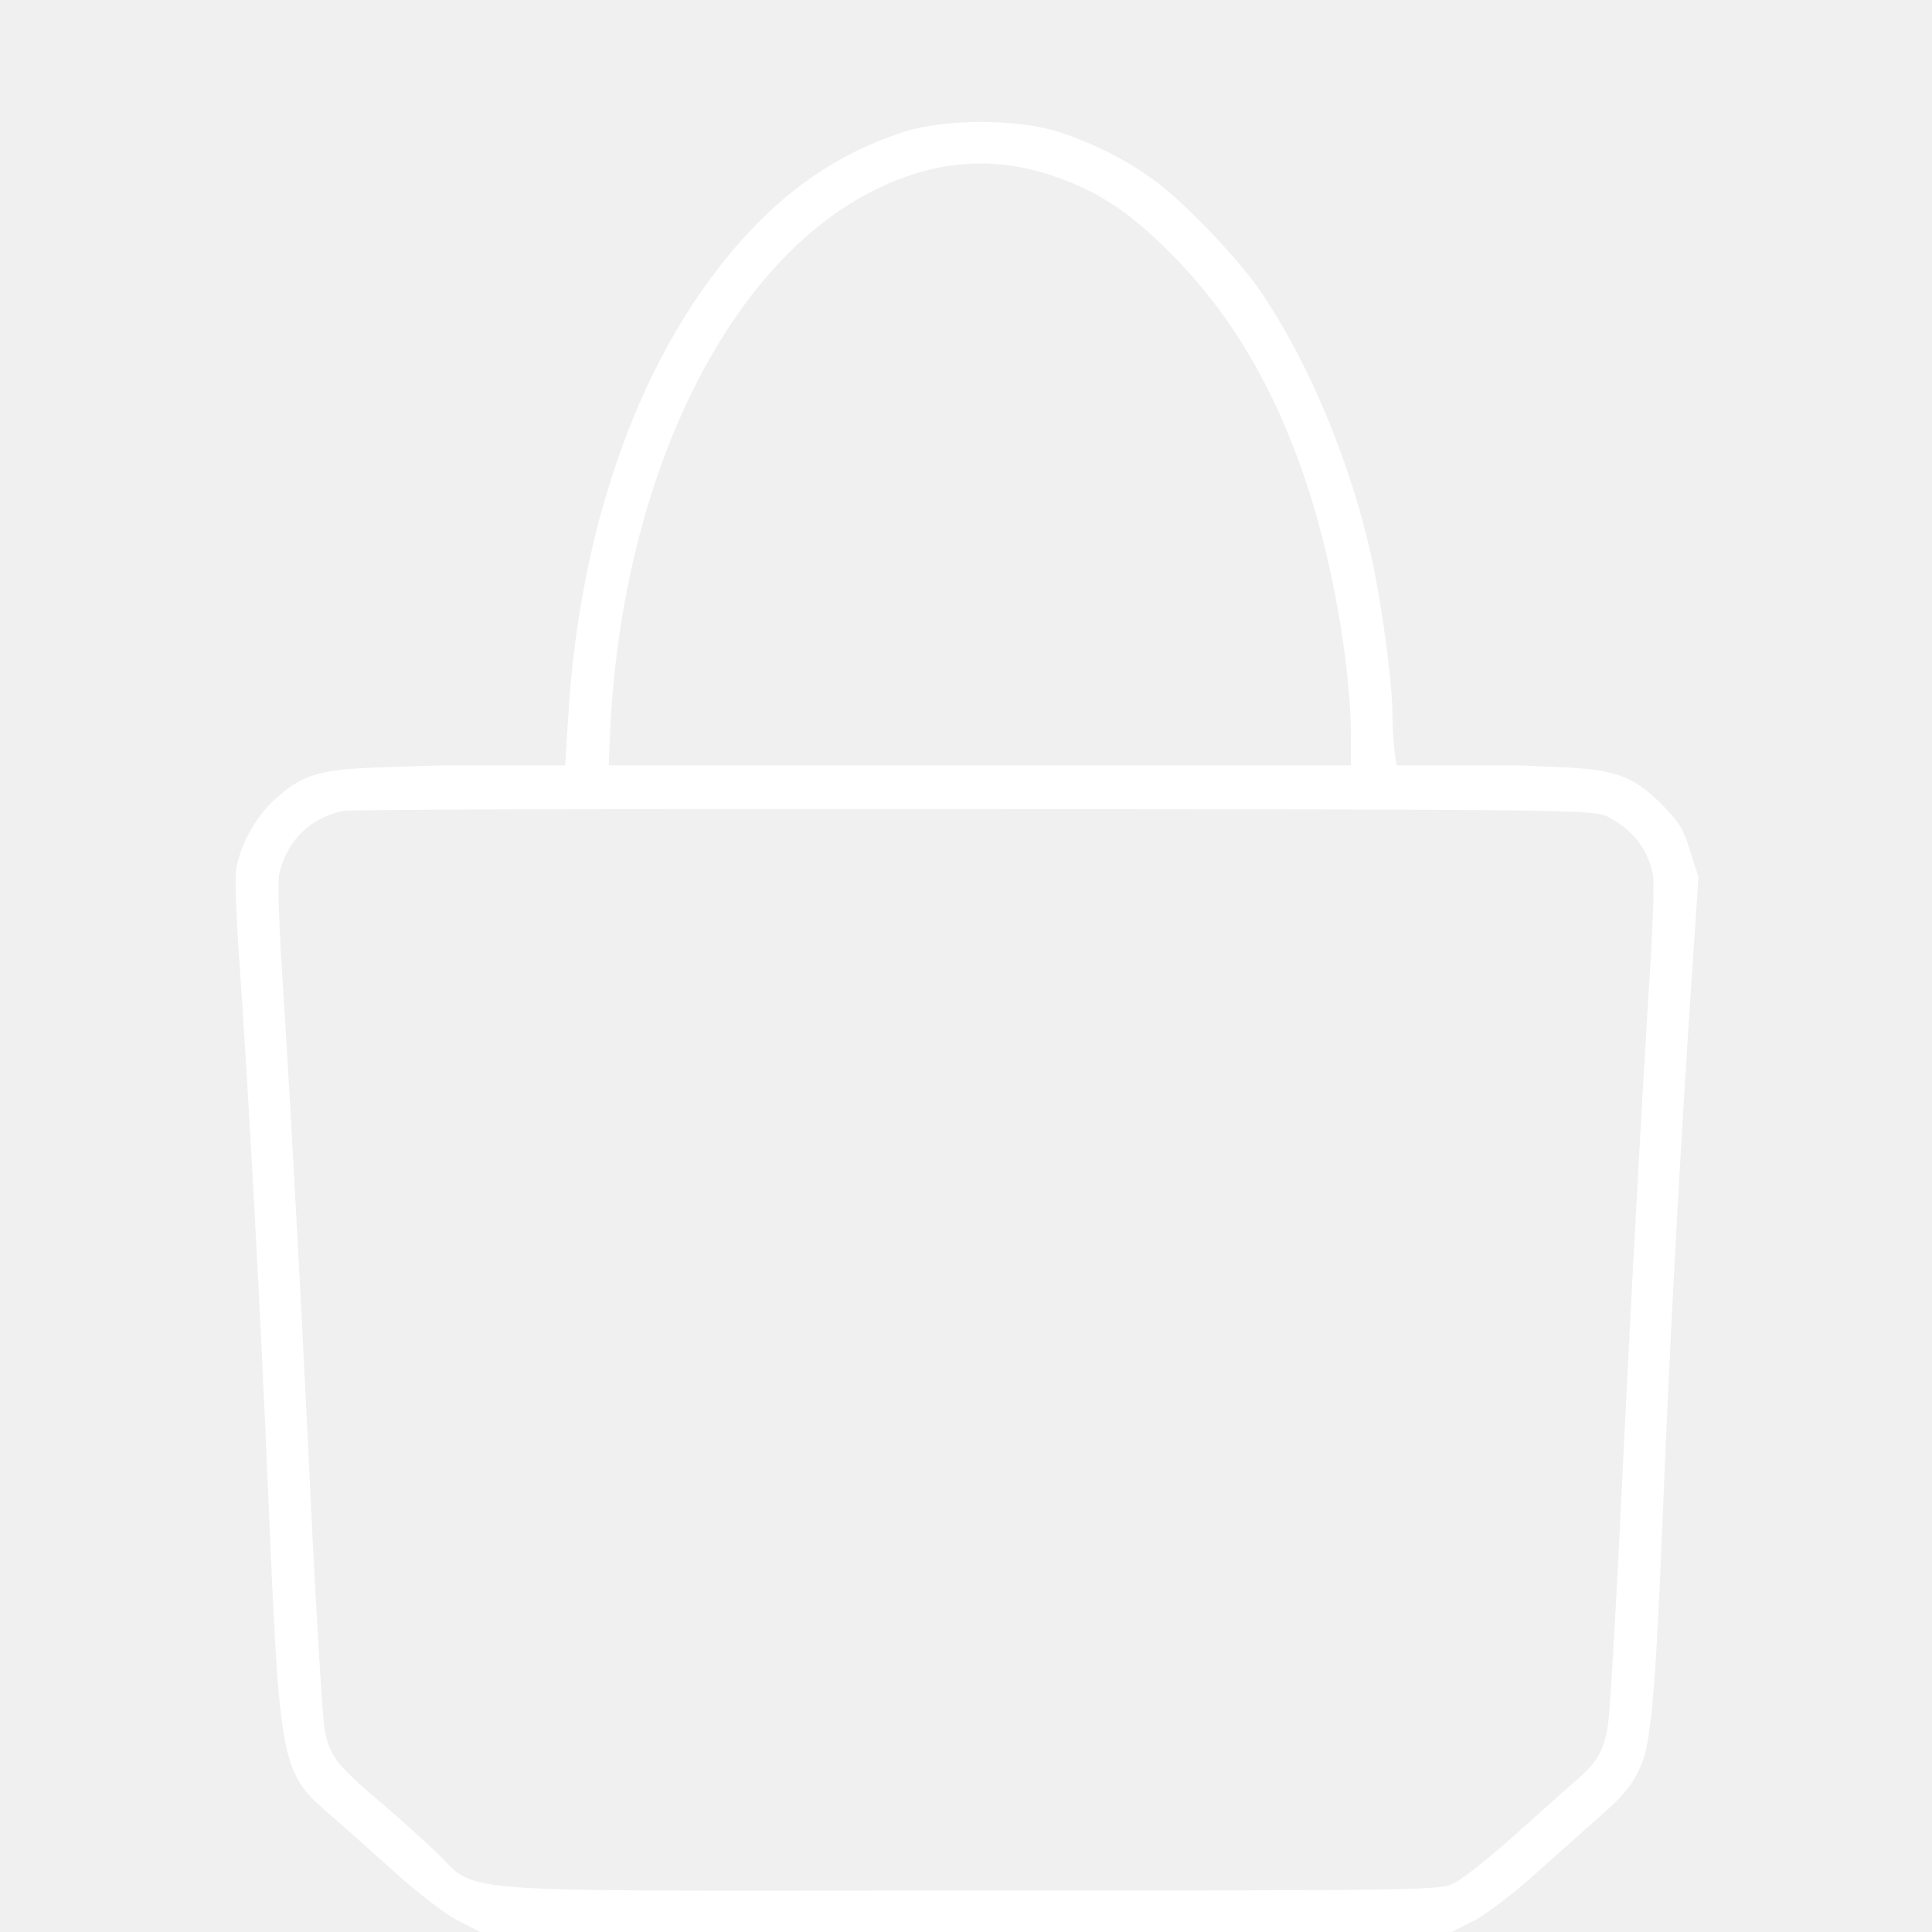
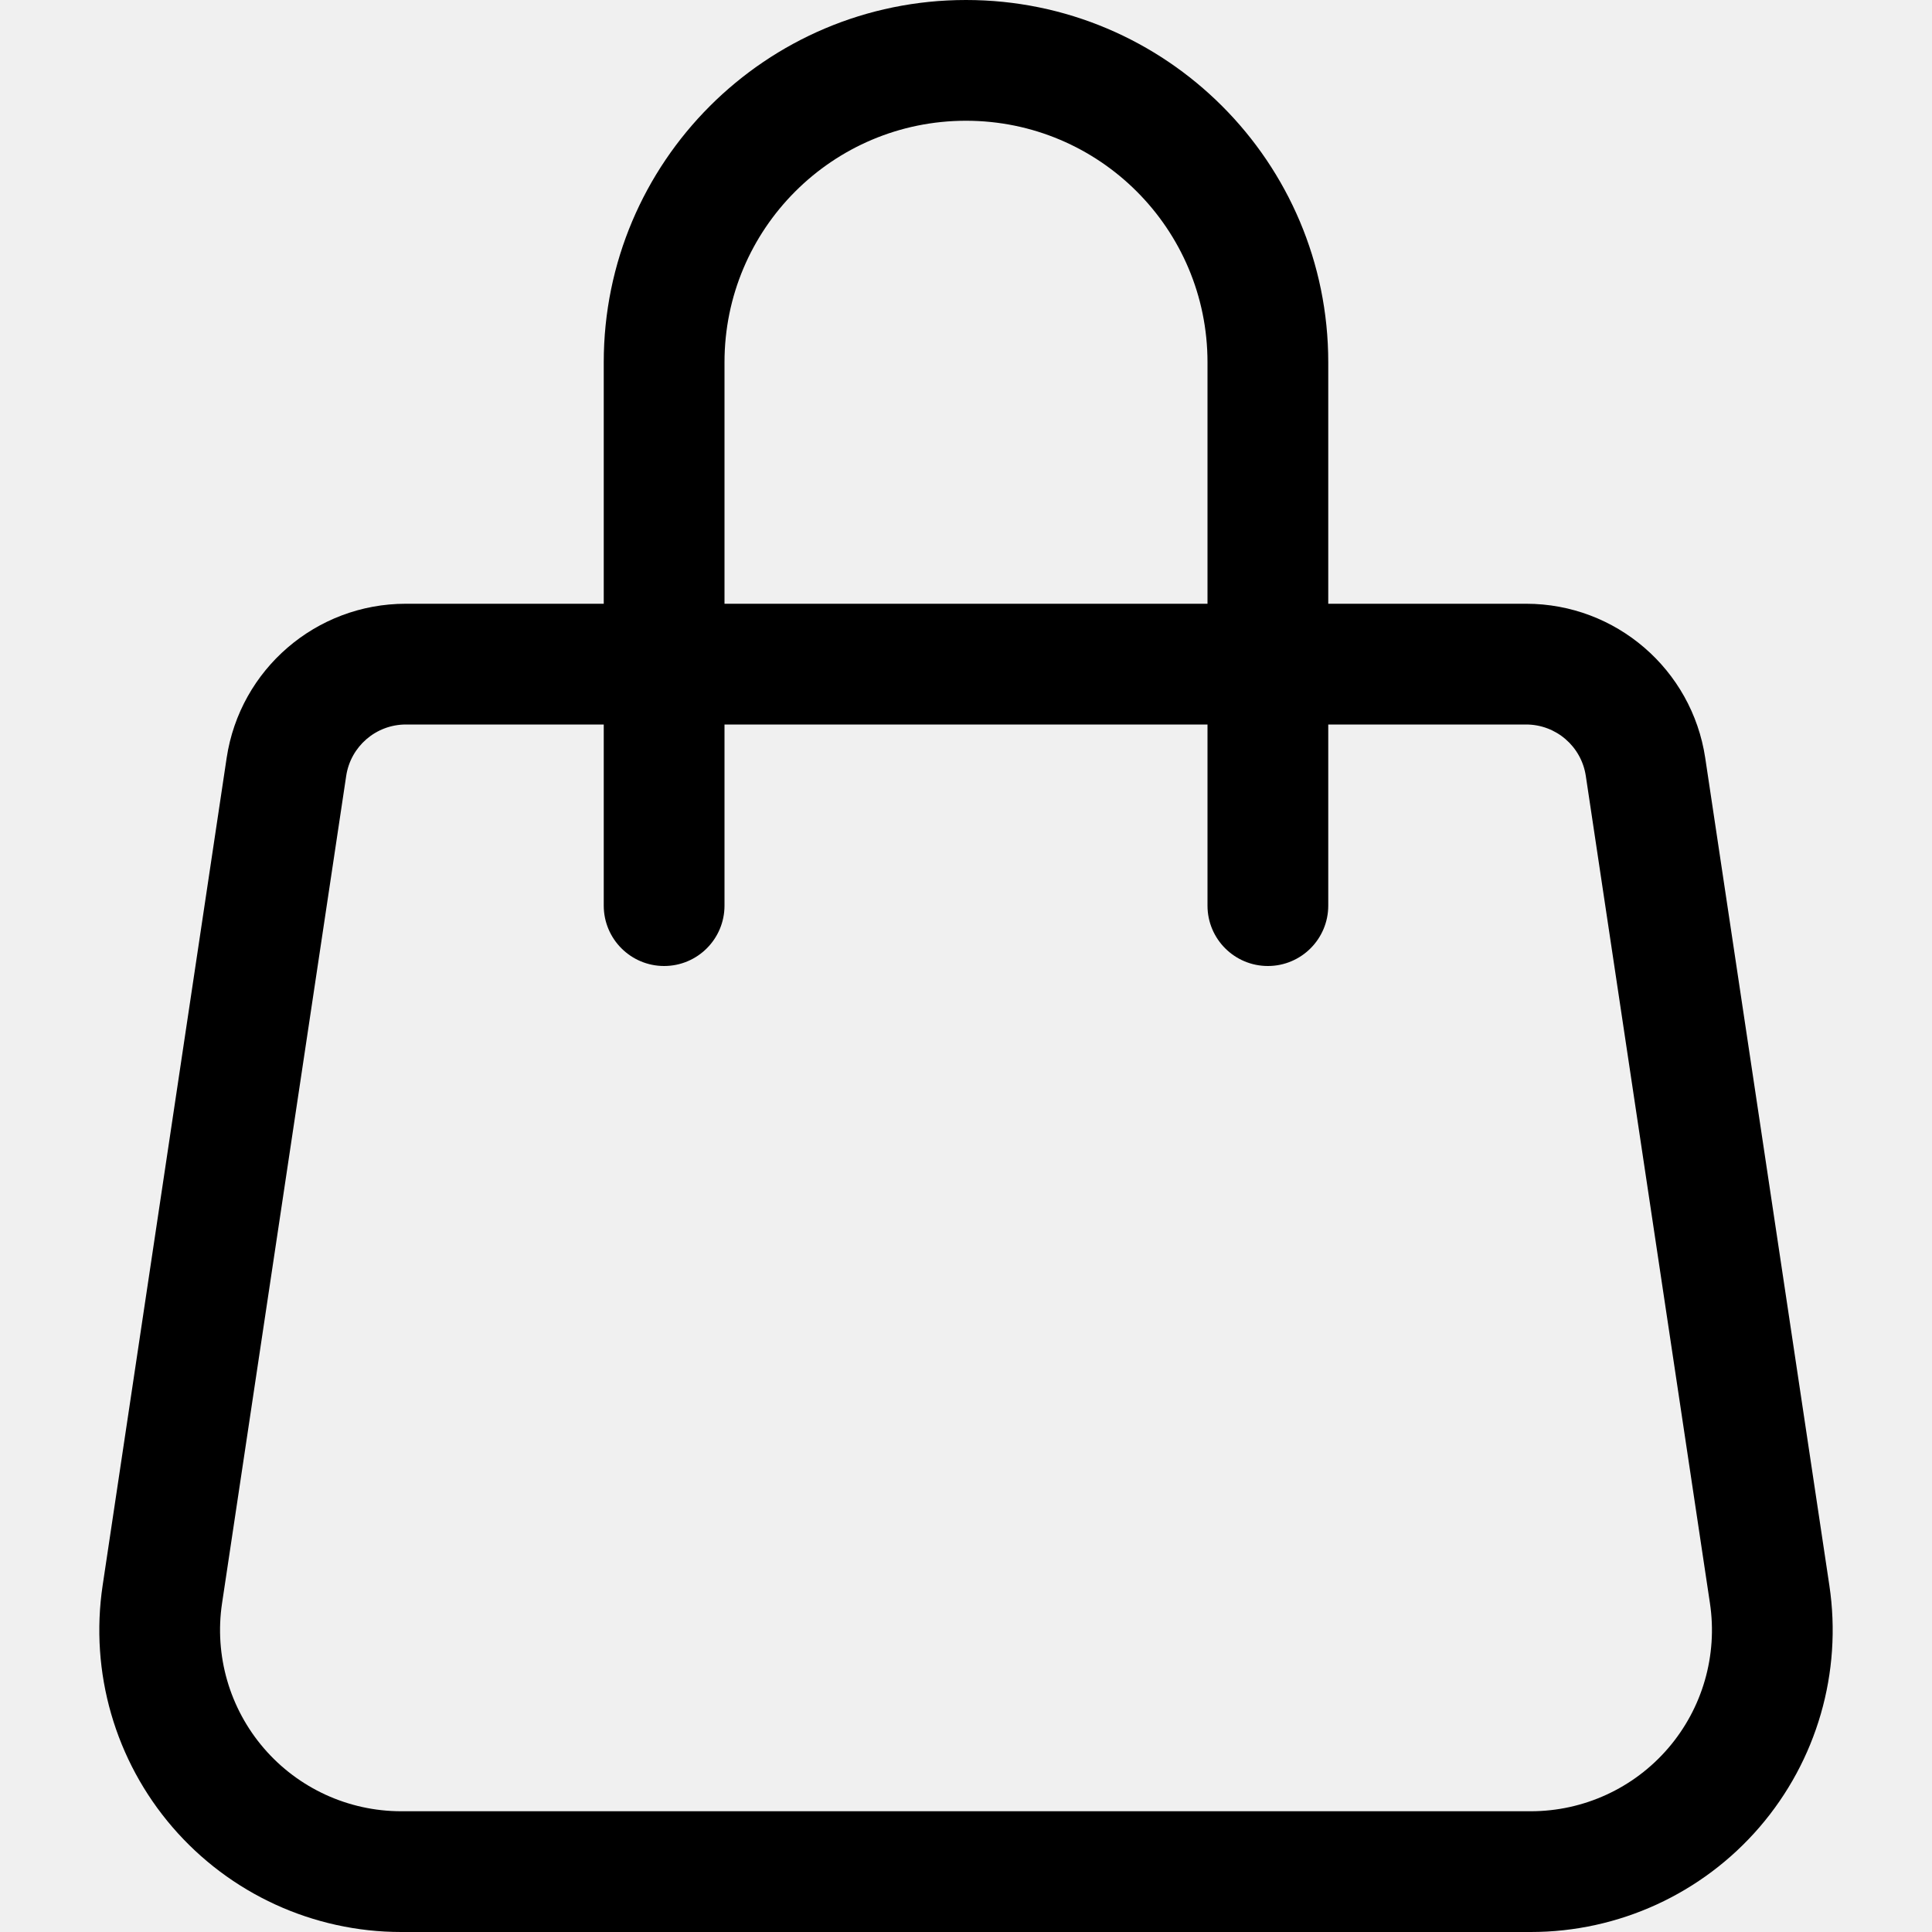
- <svg xmlns="http://www.w3.org/2000/svg" version="1.0" width="512pt" height="512pt" viewBox="0 0 512 512" preserveAspectRatio="xMidYMid meet">
-   <path d="m 117.7,202.8 -15.1,0.5 c -17.8,0.5 -22.2,1.8 -29.5,8.3 -5.2,4.6 -9.3,12 -10.5,18.6 -0.4,2 0,13.4 0.9,25.5 2.7,39.1 5.4,89.9 7.5,138.3 3.2,75.5 3.2,75.6 17.4,87.7 3.3,2.9 10.8,9.6 16.6,14.8 5.9,5.3 13.1,10.8 16.4,12.5 l 5.9,3 H 256 384.7 l 5.9,-3 c 3.3,-1.7 10.5,-7.2 16.4,-12.5 5.8,-5.2 13.3,-11.9 16.6,-14.8 6.9,-5.9 10,-9.9 11.9,-15.5 2.1,-6 3.4,-21.4 5,-61.2 2,-48.7 4,-86.5 7,-133.5 l 2.6,-39.1 -2.2,-6.9 c -1.7,-5.7 -3,-7.8 -7.7,-12.5 -7.3,-7.3 -12.2,-9.1 -26.8,-9.7 l -11.1,-0.5 z m 252.6,1.2 -0.7,-4.6 c -0.3,-2.6 -0.6,-7.3 -0.6,-10.5 0,-7.4 -2.5,-26.6 -5.1,-39.2 C 358.4,123.4 346.6,95.1 333.2,76 327,67.3 312.9,52.7 305.5,47.5 297.7,41.9 289.2,37.7 280,34.8 c -10.8,-3.3 -29.2,-3.3 -40,0 -14.6,4.6 -27.3,12.4 -38.6,23.7 -29.4,29.4 -47.8,77.4 -50.9,132.7 l -0.8,12.8 h -10.5 c 0,0 219.714,20.134 231.1,0 z M 278.7,46.5 c 12.1,4 20.6,9.6 31.8,20.9 15.8,15.9 27.5,35.8 35.8,60.9 6.8,20.4 11.7,48.4 11.7,66.9 v 7.8 h -98.4 -98.3 l 0.4,-9.3 C 164.9,126.2 193,69.1 232.5,50 248,42.5 263.2,41.3 278.7,46.5 Z M 426,216.4 c 6.7,3.5 10.5,8.3 12,15.2 0.4,1.8 0.1,12.3 -0.6,23.5 -2.2,34.7 -5.3,91.1 -7.9,145.5 -1.4,28.6 -2.9,54.5 -3.5,57.4 -1.2,6.2 -2.8,9 -7.8,13.4 -2,1.7 -9.3,8.2 -16.2,14.4 -6.9,6.2 -14.3,12.1 -16.6,13.2 -4,2 -6.5,2 -129.4,2 -144.5,0 -127.9,1.3 -141.6,-11.3 -4.3,-4 -11.5,-10.4 -15.9,-14.1 -9.4,-8.1 -11.2,-10.5 -12.5,-17.4 -0.5,-2.9 -2.1,-28.7 -3.5,-57.4 -2.6,-55 -5.7,-111.6 -7.9,-145.7 -0.7,-11.2 -1,-21.7 -0.6,-23.5 2,-8.8 8.2,-14.9 17,-16.7 1.9,-0.4 77.3,-0.6 167.5,-0.5 158,0.1 164.1,0.2 167.5,2 z" id="path4" style="fill:#ffffff;stroke:none;stroke-width:0.1" />
-   <g transform="matrix(0.03609085,0,0,-0.03643808,163.875,452.6674)" fill="#000000" stroke="none" id="g174" style="fill:#ffffff" />
+ <svg xmlns="http://www.w3.org/2000/svg" width="16" height="16" fill="currentColor" class="bi bi-handbag" viewBox="0 0 16 16">
+   <path d="M8 1a2 2 0 0 1 2 2v2H6V3a2 2 0 0 1 2-2zm3 4V3a3 3 0 1 0-6 0v2H3.36a1.5 1.5 0 0 0-1.483 1.277L.85 13.13A2.5 2.5 0 0 0 3.322 16h9.355a2.5 2.5 0 0 0 2.473-2.87l-1.028-6.853A1.5 1.5 0 0 0 12.64 5H11zm-1 1v1.5a.5.5 0 0 0 1 0V6h1.639a.5.5 0 0 1 .494.426l1.028 6.851A1.5 1.5 0 0 1 12.678 15H3.322a1.5 1.5 0 0 1-1.483-1.723l1.028-6.851A.5.5 0 0 1 3.36 6H5v1.5a.5.5 0 1 0 1 0V6h4z" />
</svg>
